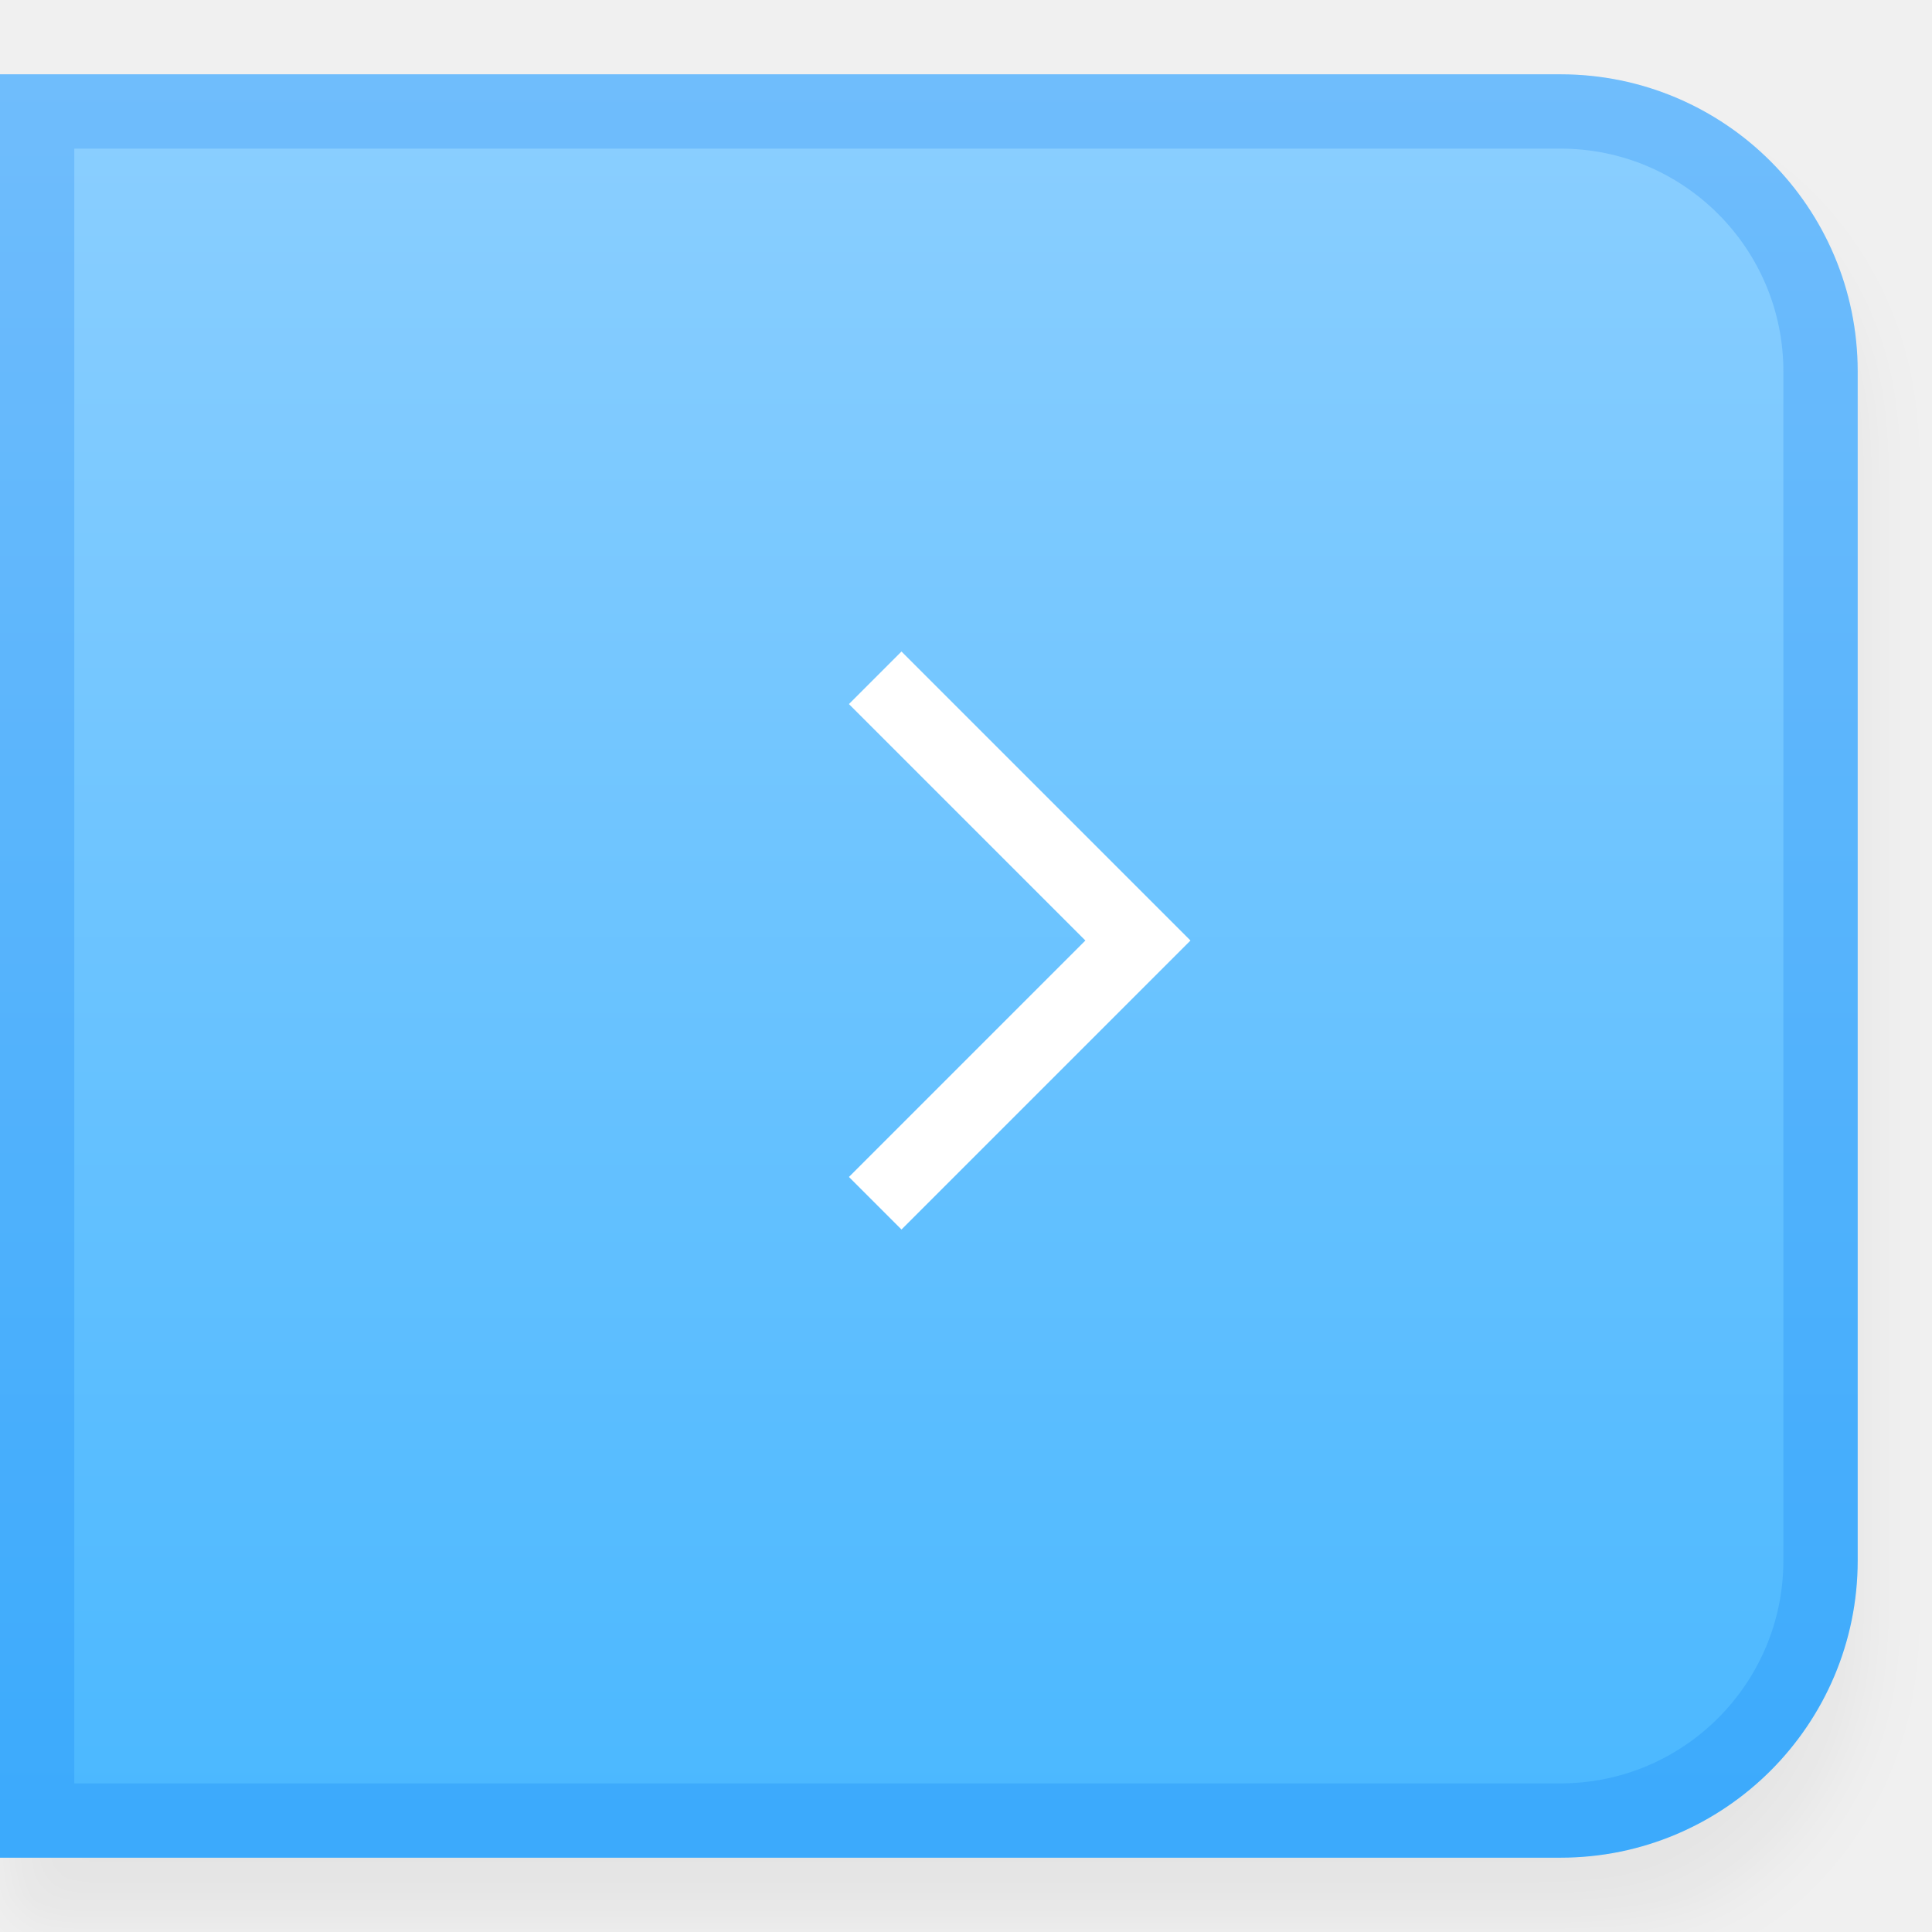
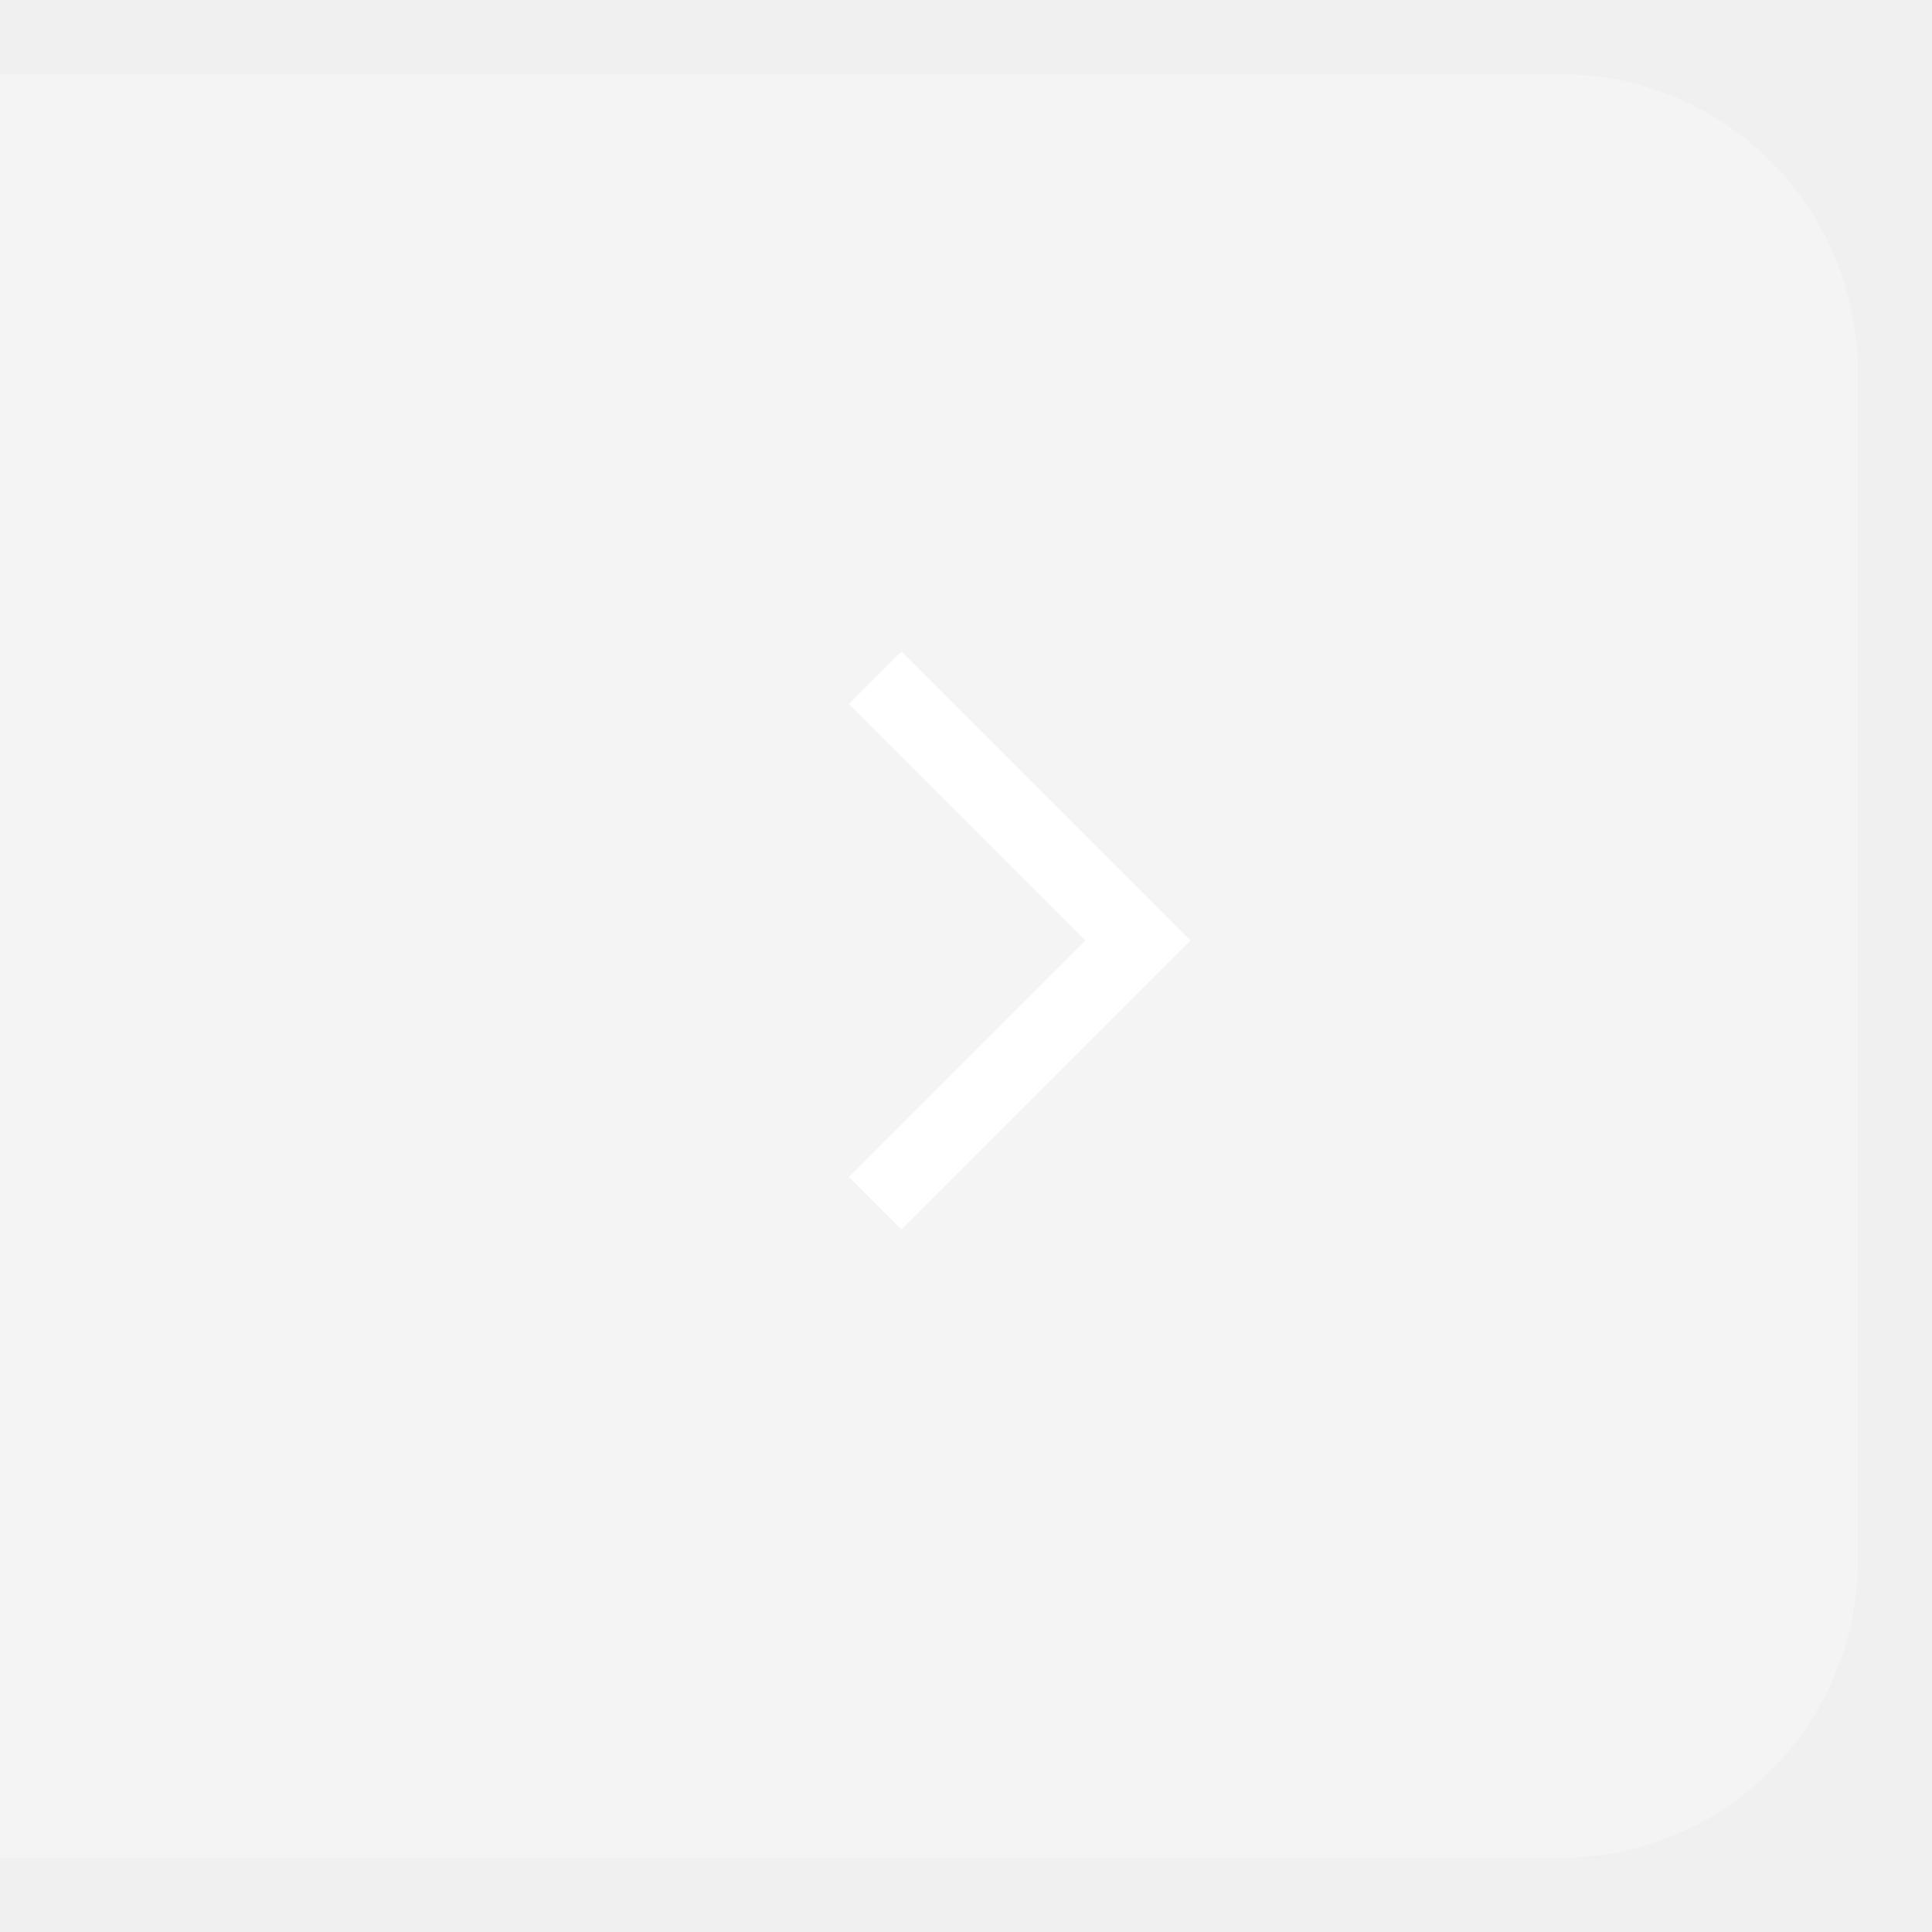
- <svg xmlns="http://www.w3.org/2000/svg" xmlns:xlink="http://www.w3.org/1999/xlink" width="26px" height="26px" viewBox="0 0 26 26" version="1.1">
-   <defs>
-     <linearGradient x1="50%" y1="0%" x2="50%" y2="96.819%" id="linearGradient-1">
-       <stop stop-color="#8CCFFF" offset="0%" />
-       <stop stop-color="#4BB8FF" offset="100%" />
-     </linearGradient>
-     <path d="M0,0 L0,24 L21,24 C23.209,24 25,22.209 25,20 L25,4 C25,1.791 23.209,-4.05812251e-16 21,0 L0,0 Z" id="path-2" />
-     <filter x="-8.0%" y="-4.2%" width="116.0%" height="116.7%" filterUnits="objectBoundingBox" id="filter-3">
-       <feOffset dx="0" dy="1" in="SourceAlpha" result="shadowOffsetOuter1" />
-       <feGaussianBlur stdDeviation="0.5" in="shadowOffsetOuter1" result="shadowBlurOuter1" />
-       <feComposite in="shadowBlurOuter1" in2="SourceAlpha" operator="out" result="shadowBlurOuter1" />
-       <feColorMatrix values="0 0 0 0 0   0 0 0 0 0   0 0 0 0 0  0 0 0 0.05 0" type="matrix" in="shadowBlurOuter1" />
-     </filter>
-   </defs>
-   <g id="DUI_浅色" stroke="none" stroke-width="1" fill="none" fill-rule="evenodd" transform="translate(-146, -423)">
-     <g id="forward_hover" transform="translate(146, 424)">
-       <g id="backward">
-         <use fill="black" fill-opacity="1" filter="url(#filter-3)" xlink:href="#path-2" />
-         <use fill="url(#linearGradient-1)" fill-rule="evenodd" xlink:href="#path-2" />
-         <path stroke-opacity="0.2" stroke="#0076F3" stroke-width="1" d="M0.5,0.5 L0.5,23.5 L21,23.5 C22.933,23.5 24.5,21.933 24.5,20 L24.5,4 C24.5,2.067 22.933,0.5 21,0.5 L0.5,0.5 Z" />
-       </g>
-       <polyline id="forward" stroke="#FFFFFF" transform="translate(11.77817, 11.65685) scale(-1, 1) rotate(-45) translate(-11.77817, -11.65685) " points="14.278 9.157 9.278 9.157 9.278 14.157" />
-     </g>
+ <svg xmlns="http://www.w3.org/2000/svg" width="26" height="26" viewBox="0 0 26 26">
+   <g fill="none" fill-rule="evenodd" transform="translate(0 1)">
+     <path fill="#FFF" fill-opacity=".3" d="M0,0 L0,24 L21,24 C23.209,24 25,22.209 25,20 L25,4 C25,1.791 23.209,-4.05812251e-16 21,0 L0,0 Z" />
+     <polyline stroke="#FFF" points="14.278 9.157 9.278 9.157 9.278 14.157" transform="scale(-1 1) rotate(-45 0 40.092)" />
  </g>
</svg>
